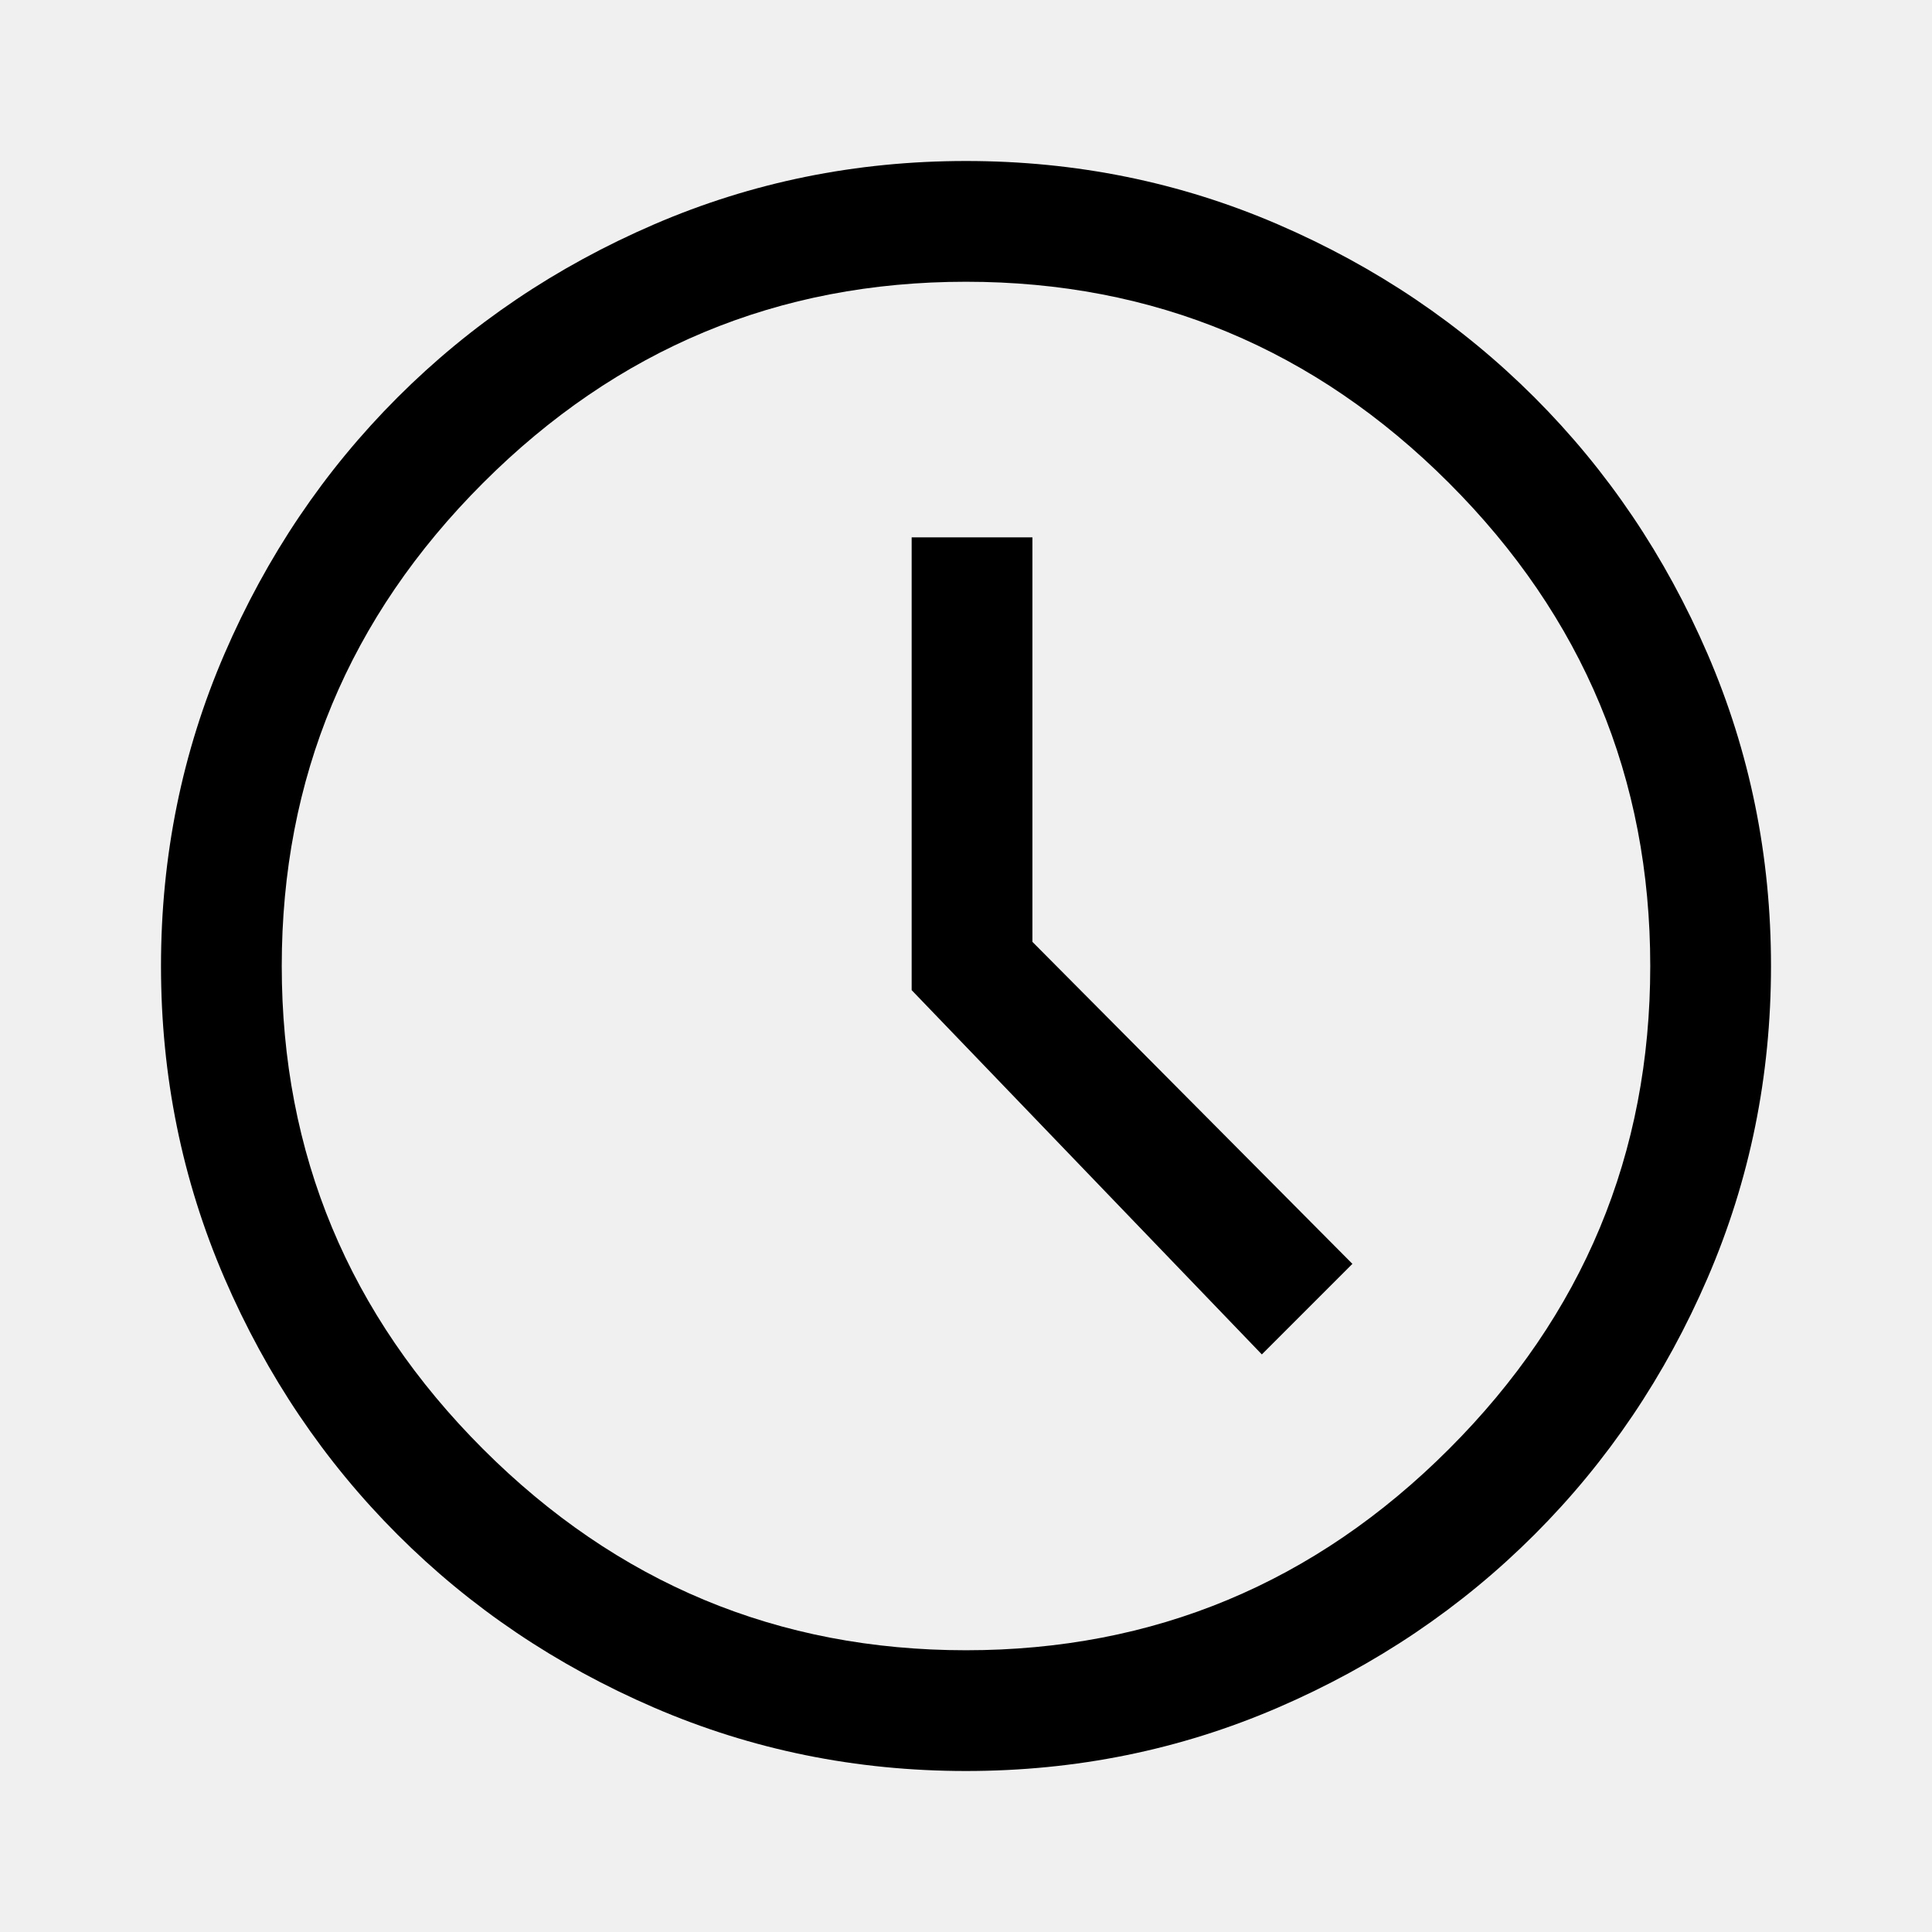
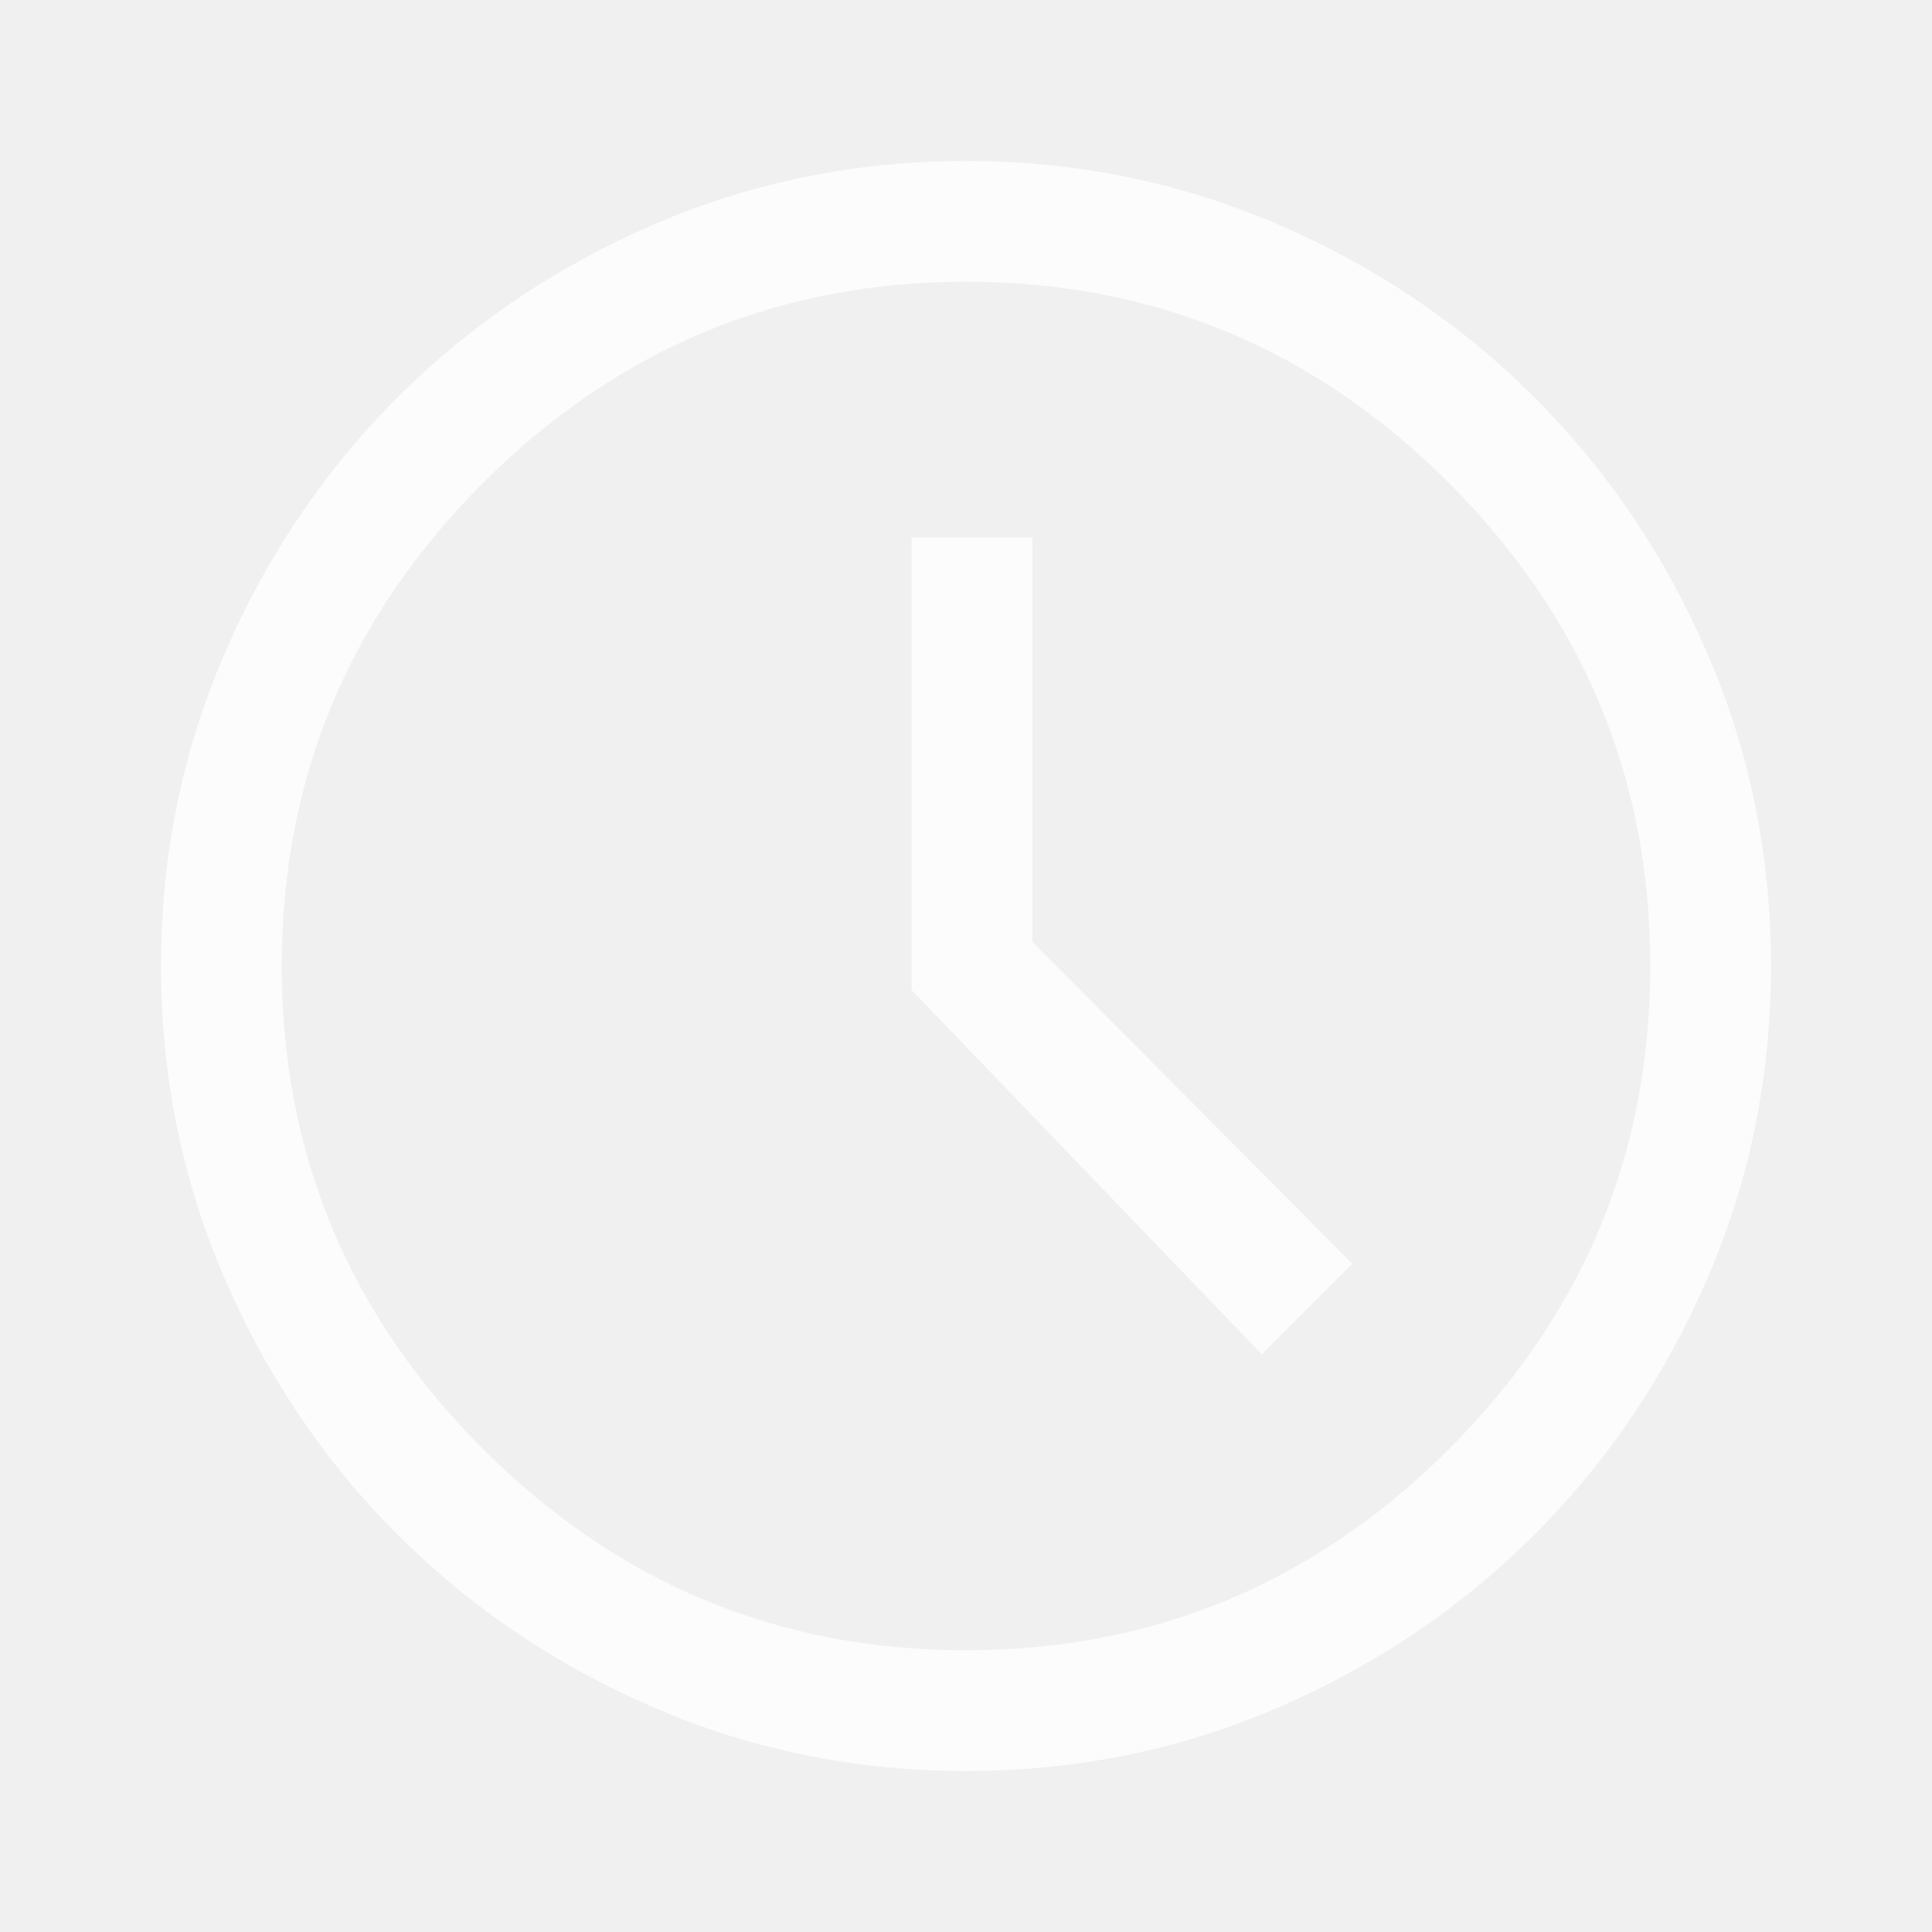
- <svg xmlns="http://www.w3.org/2000/svg" height="48" viewBox="0 96 960 960" width="48">
+ <svg xmlns="http://www.w3.org/2000/svg" fill="white" style="opacity: 0.8;" height="48" viewBox="0 96 960 960" width="48">
  <path d="m627 769 45-45-159-160V363h-60v225l174 181ZM480 976q-82 0-155-31.5t-127.5-86Q143 804 111.5 731T80 576q0-82 31.5-155t86-127.5Q252 239 325 207.5T480 176q82 0 155 31.5t127.5 86Q817 348 848.5 421T880 576q0 82-31.5 155t-86 127.5Q708 913 635 944.5T480 976Zm0-400Zm0 340q140 0 240-100t100-240q0-140-100-240T480 236q-140 0-240 100T140 576q0 140 100 240t240 100Z" />
</svg>
